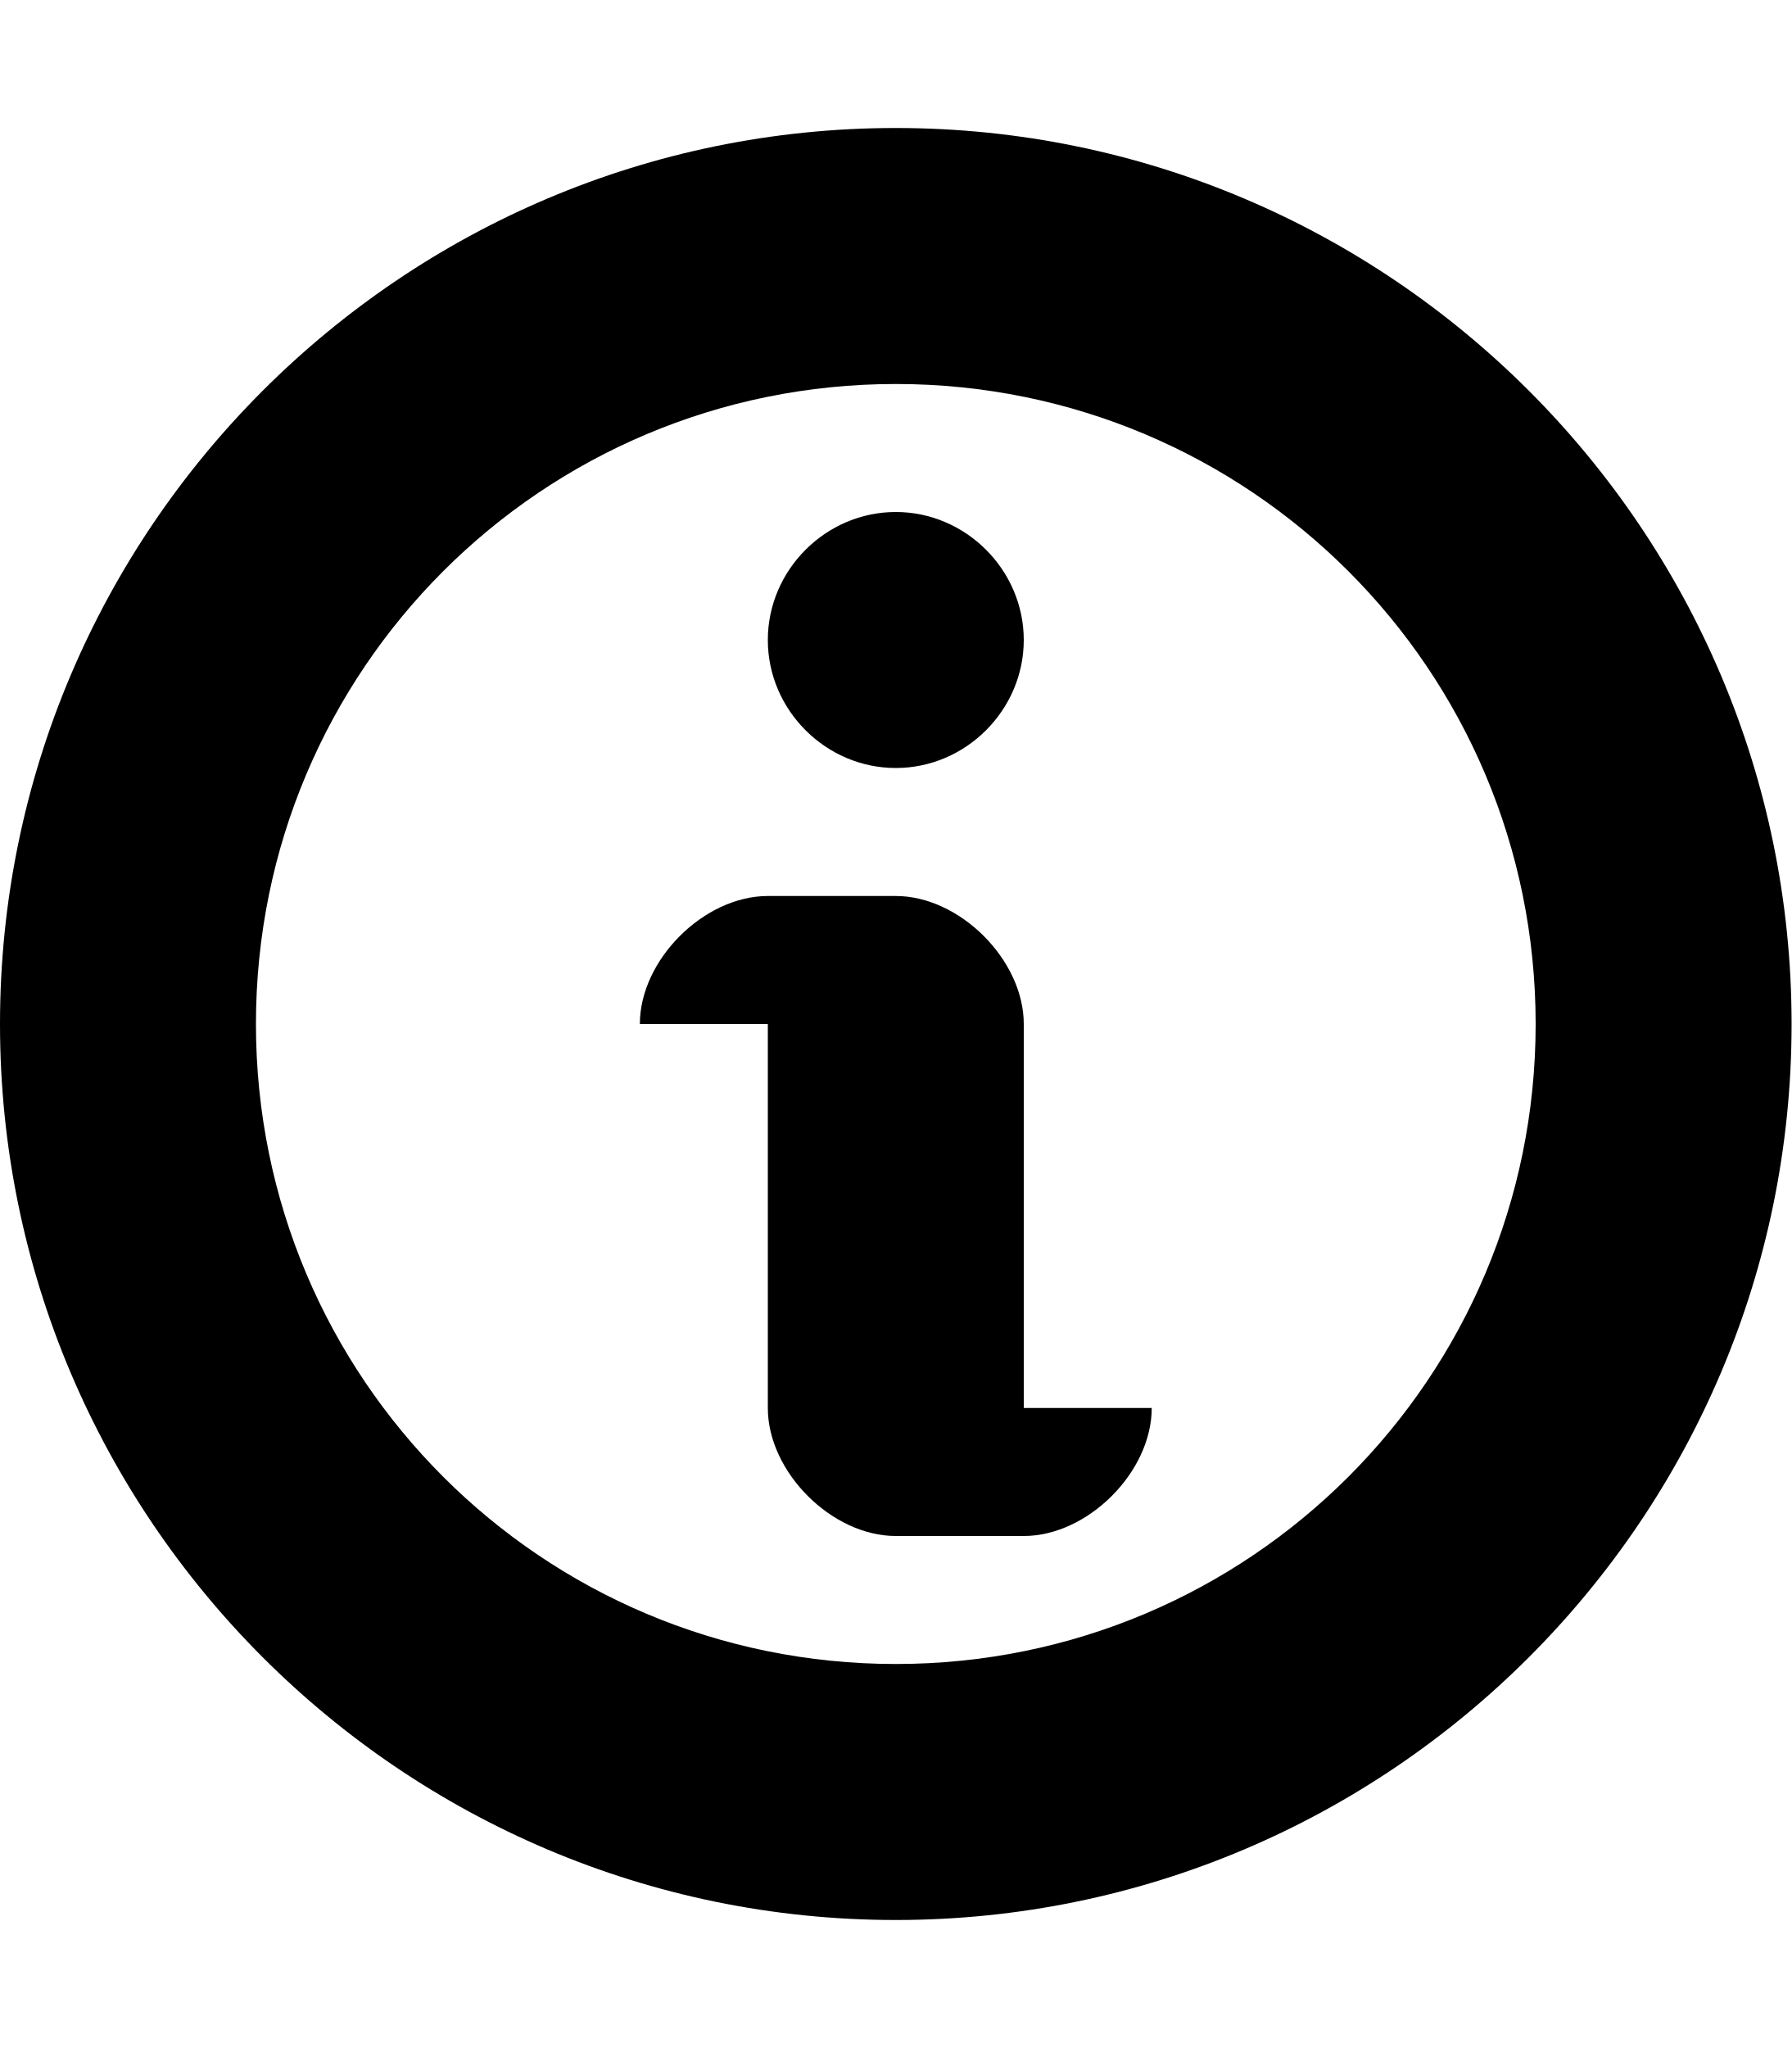
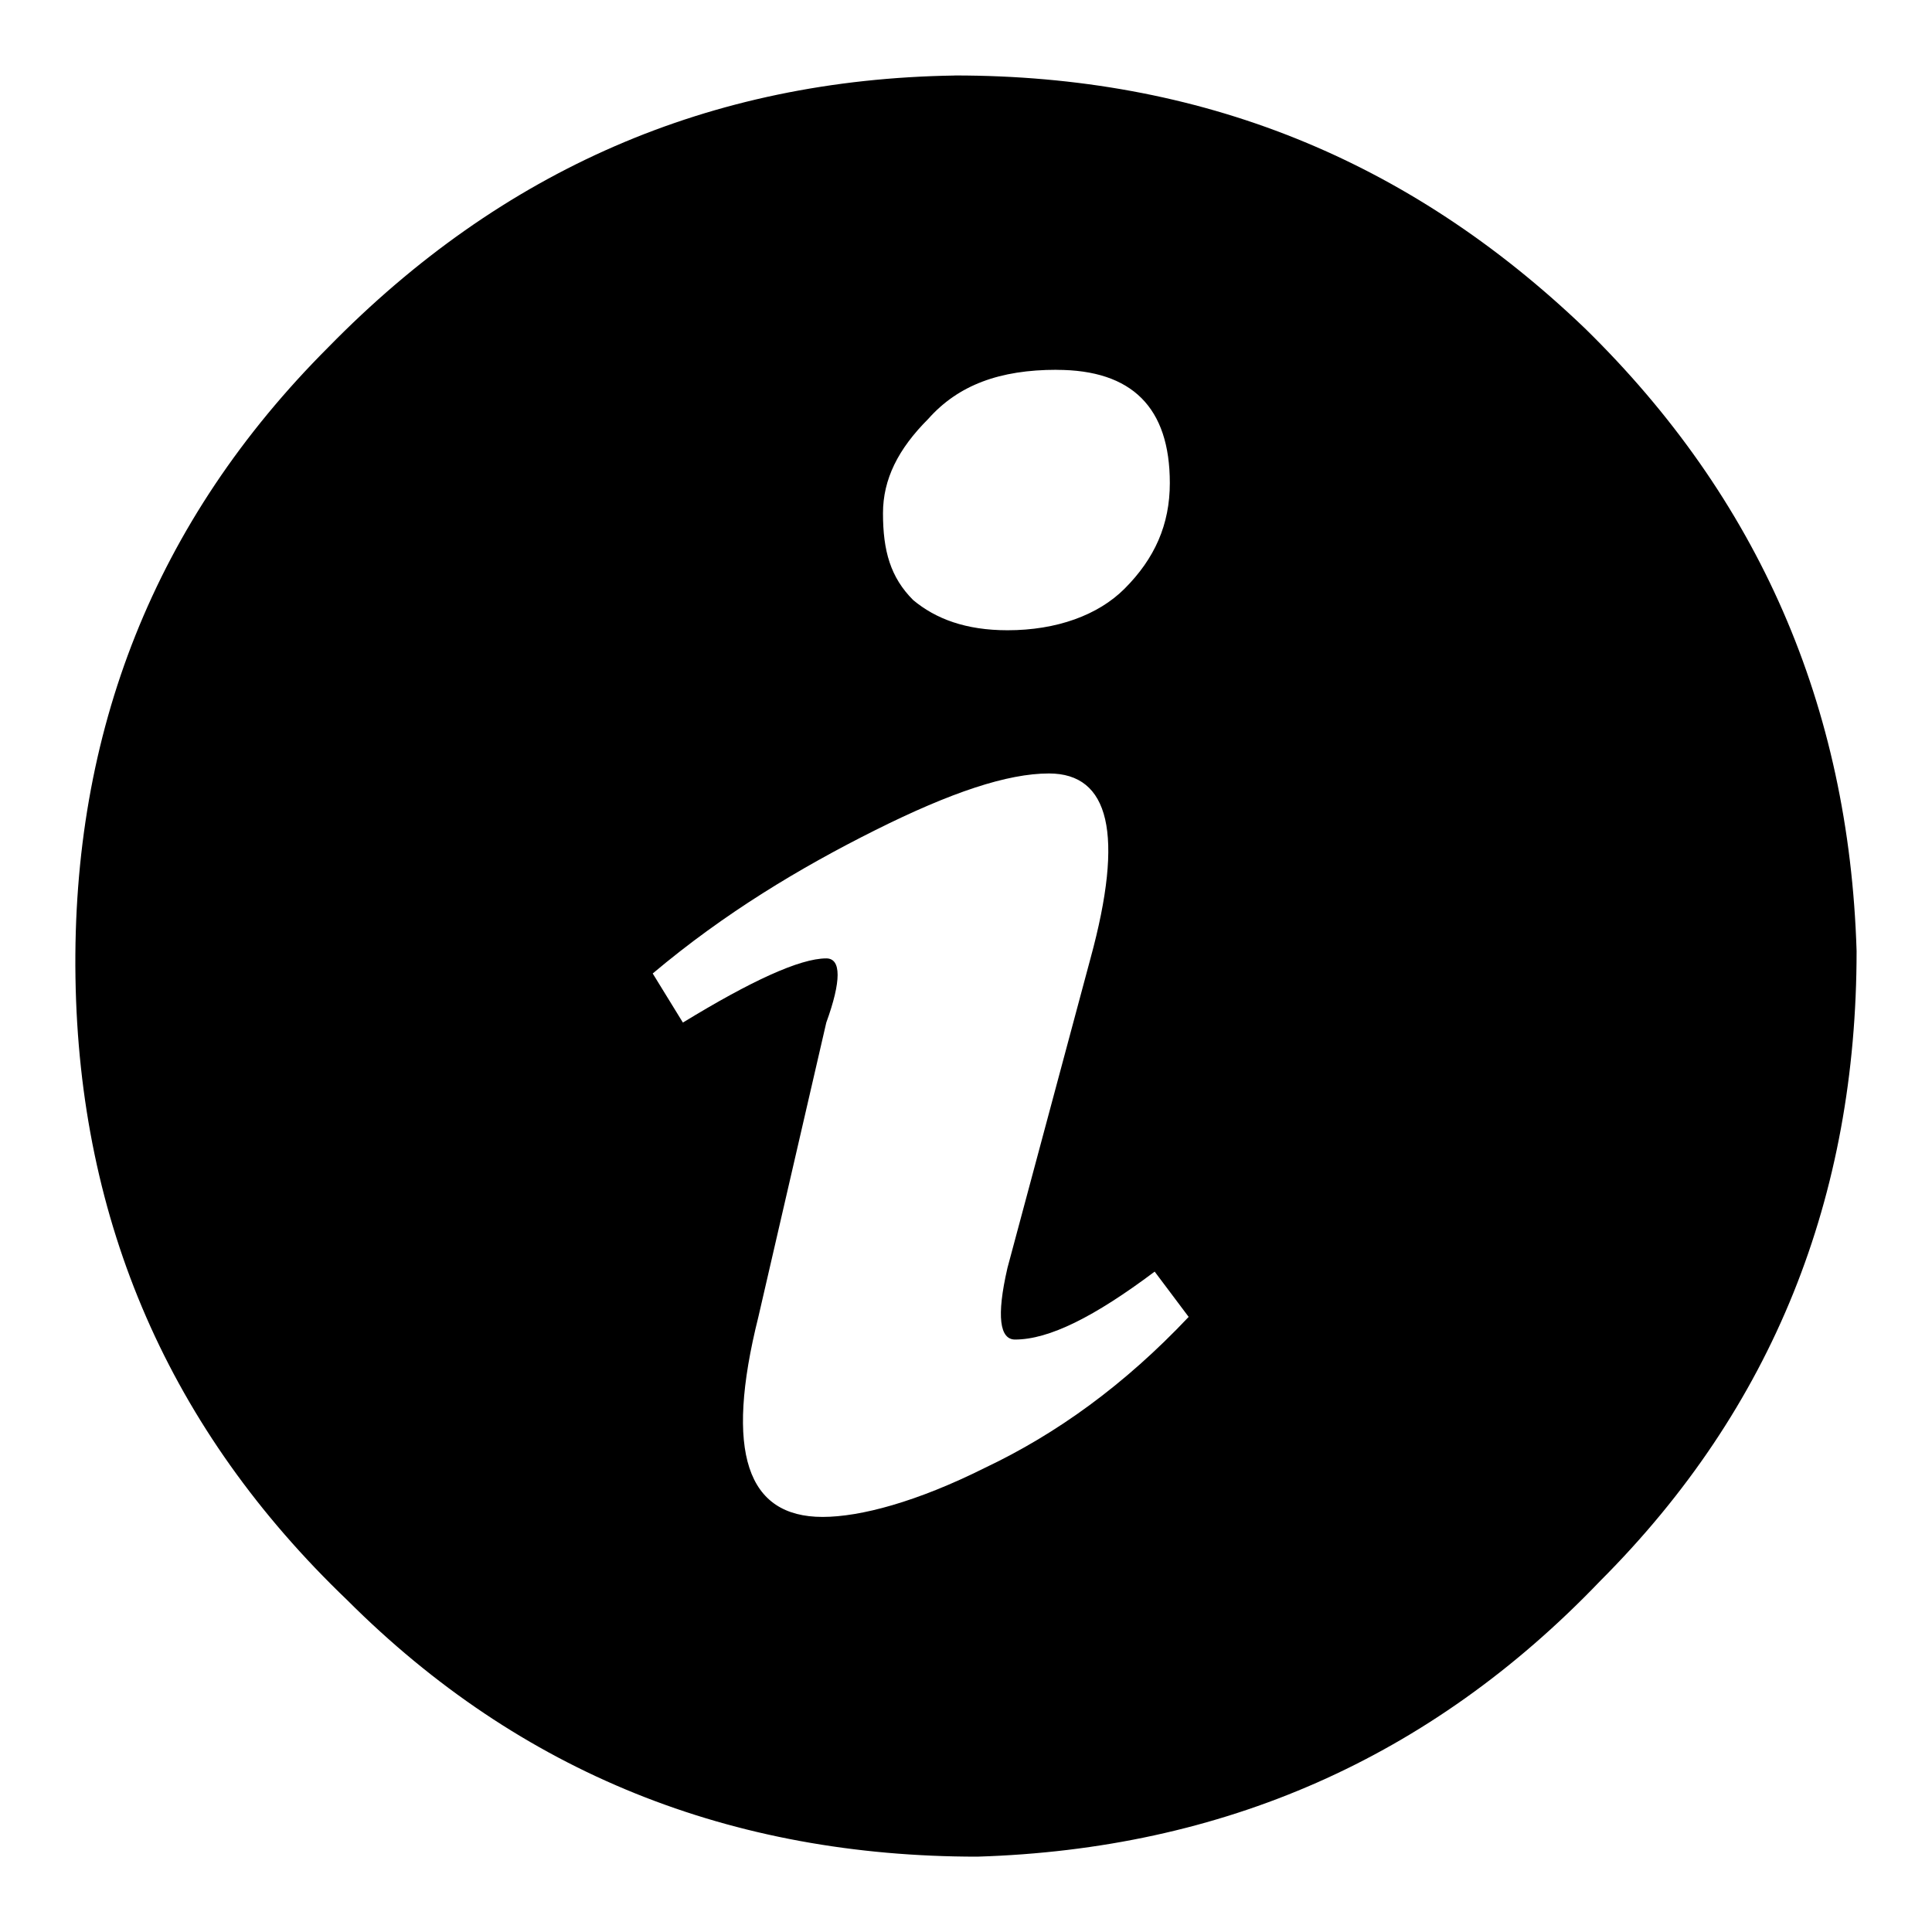
- <svg xmlns="http://www.w3.org/2000/svg" version="1.1" width="28" height="32" viewBox="0 0 28 32">
-   <path d="M14 12c1.094 0 2-0.906 2-2s-0.906-2-2-2-2 0.906-2 2 0.906 2 2 2zM14 2c-7.719 0-14 6.281-14 14s6.281 14 14 14 14-6.281 14-14-6.281-14-14-14zM14 26c-5.531 0-10-4.469-10-10s4.469-10 10-10 10 4.469 10 10-4.469 10-10 10zM16 16c0-1-1-2-2-2s-1 0-2 0-2 1-2 2h2s0 5 0 6 1 2 2 2 1 0 2 0 2-1 2-2h-2s0-5 0-6z" />
+ <svg xmlns="http://www.w3.org/2000/svg" version="1.1" width="32" height="32" viewBox="0 0 32 32">
+   <path d="M15.813 1.25c4.063 0 7.5 1.375 10.438 4.188 2.875 2.813 4.375 6.25 4.5 10.313 0 4.063-1.375 7.563-4.25 10.438-2.813 2.938-6.25 4.438-10.313 4.563-4.063 0-7.563-1.375-10.438-4.25-2.938-2.813-4.438-6.25-4.5-10.313s1.313-7.563 4.188-10.438c2.875-2.938 6.313-4.438 10.375-4.5zM17.5 6.125c-0.938 0-1.625 0.25-2.125 0.813-0.5 0.5-0.75 1-0.75 1.563 0 0.625 0.125 1.063 0.5 1.438 0.375 0.313 0.875 0.5 1.563 0.5 0.813 0 1.5-0.25 1.938-0.688 0.5-0.5 0.75-1.063 0.75-1.75 0-1.25-0.625-1.875-1.875-1.875zM13.625 25.125c0.625 0 1.563-0.25 2.688-0.813 1.188-0.563 2.313-1.375 3.375-2.5 0 0-0.563-0.75-0.563-0.75-1 0.75-1.75 1.125-2.313 1.125-0.25 0-0.313-0.375-0.125-1.188 0 0 1.375-5.125 1.375-5.125 0.563-2.063 0.313-3.063-0.688-3.063-0.688 0-1.625 0.313-2.875 0.938s-2.5 1.375-3.688 2.375c0 0 0.5 0.813 0.5 0.813 1.125-0.688 1.938-1.063 2.375-1.063 0.25 0 0.25 0.375 0 1.063 0 0-1.125 4.875-1.125 4.875-0.563 2.25-0.188 3.313 1.063 3.313z" />
</svg>
